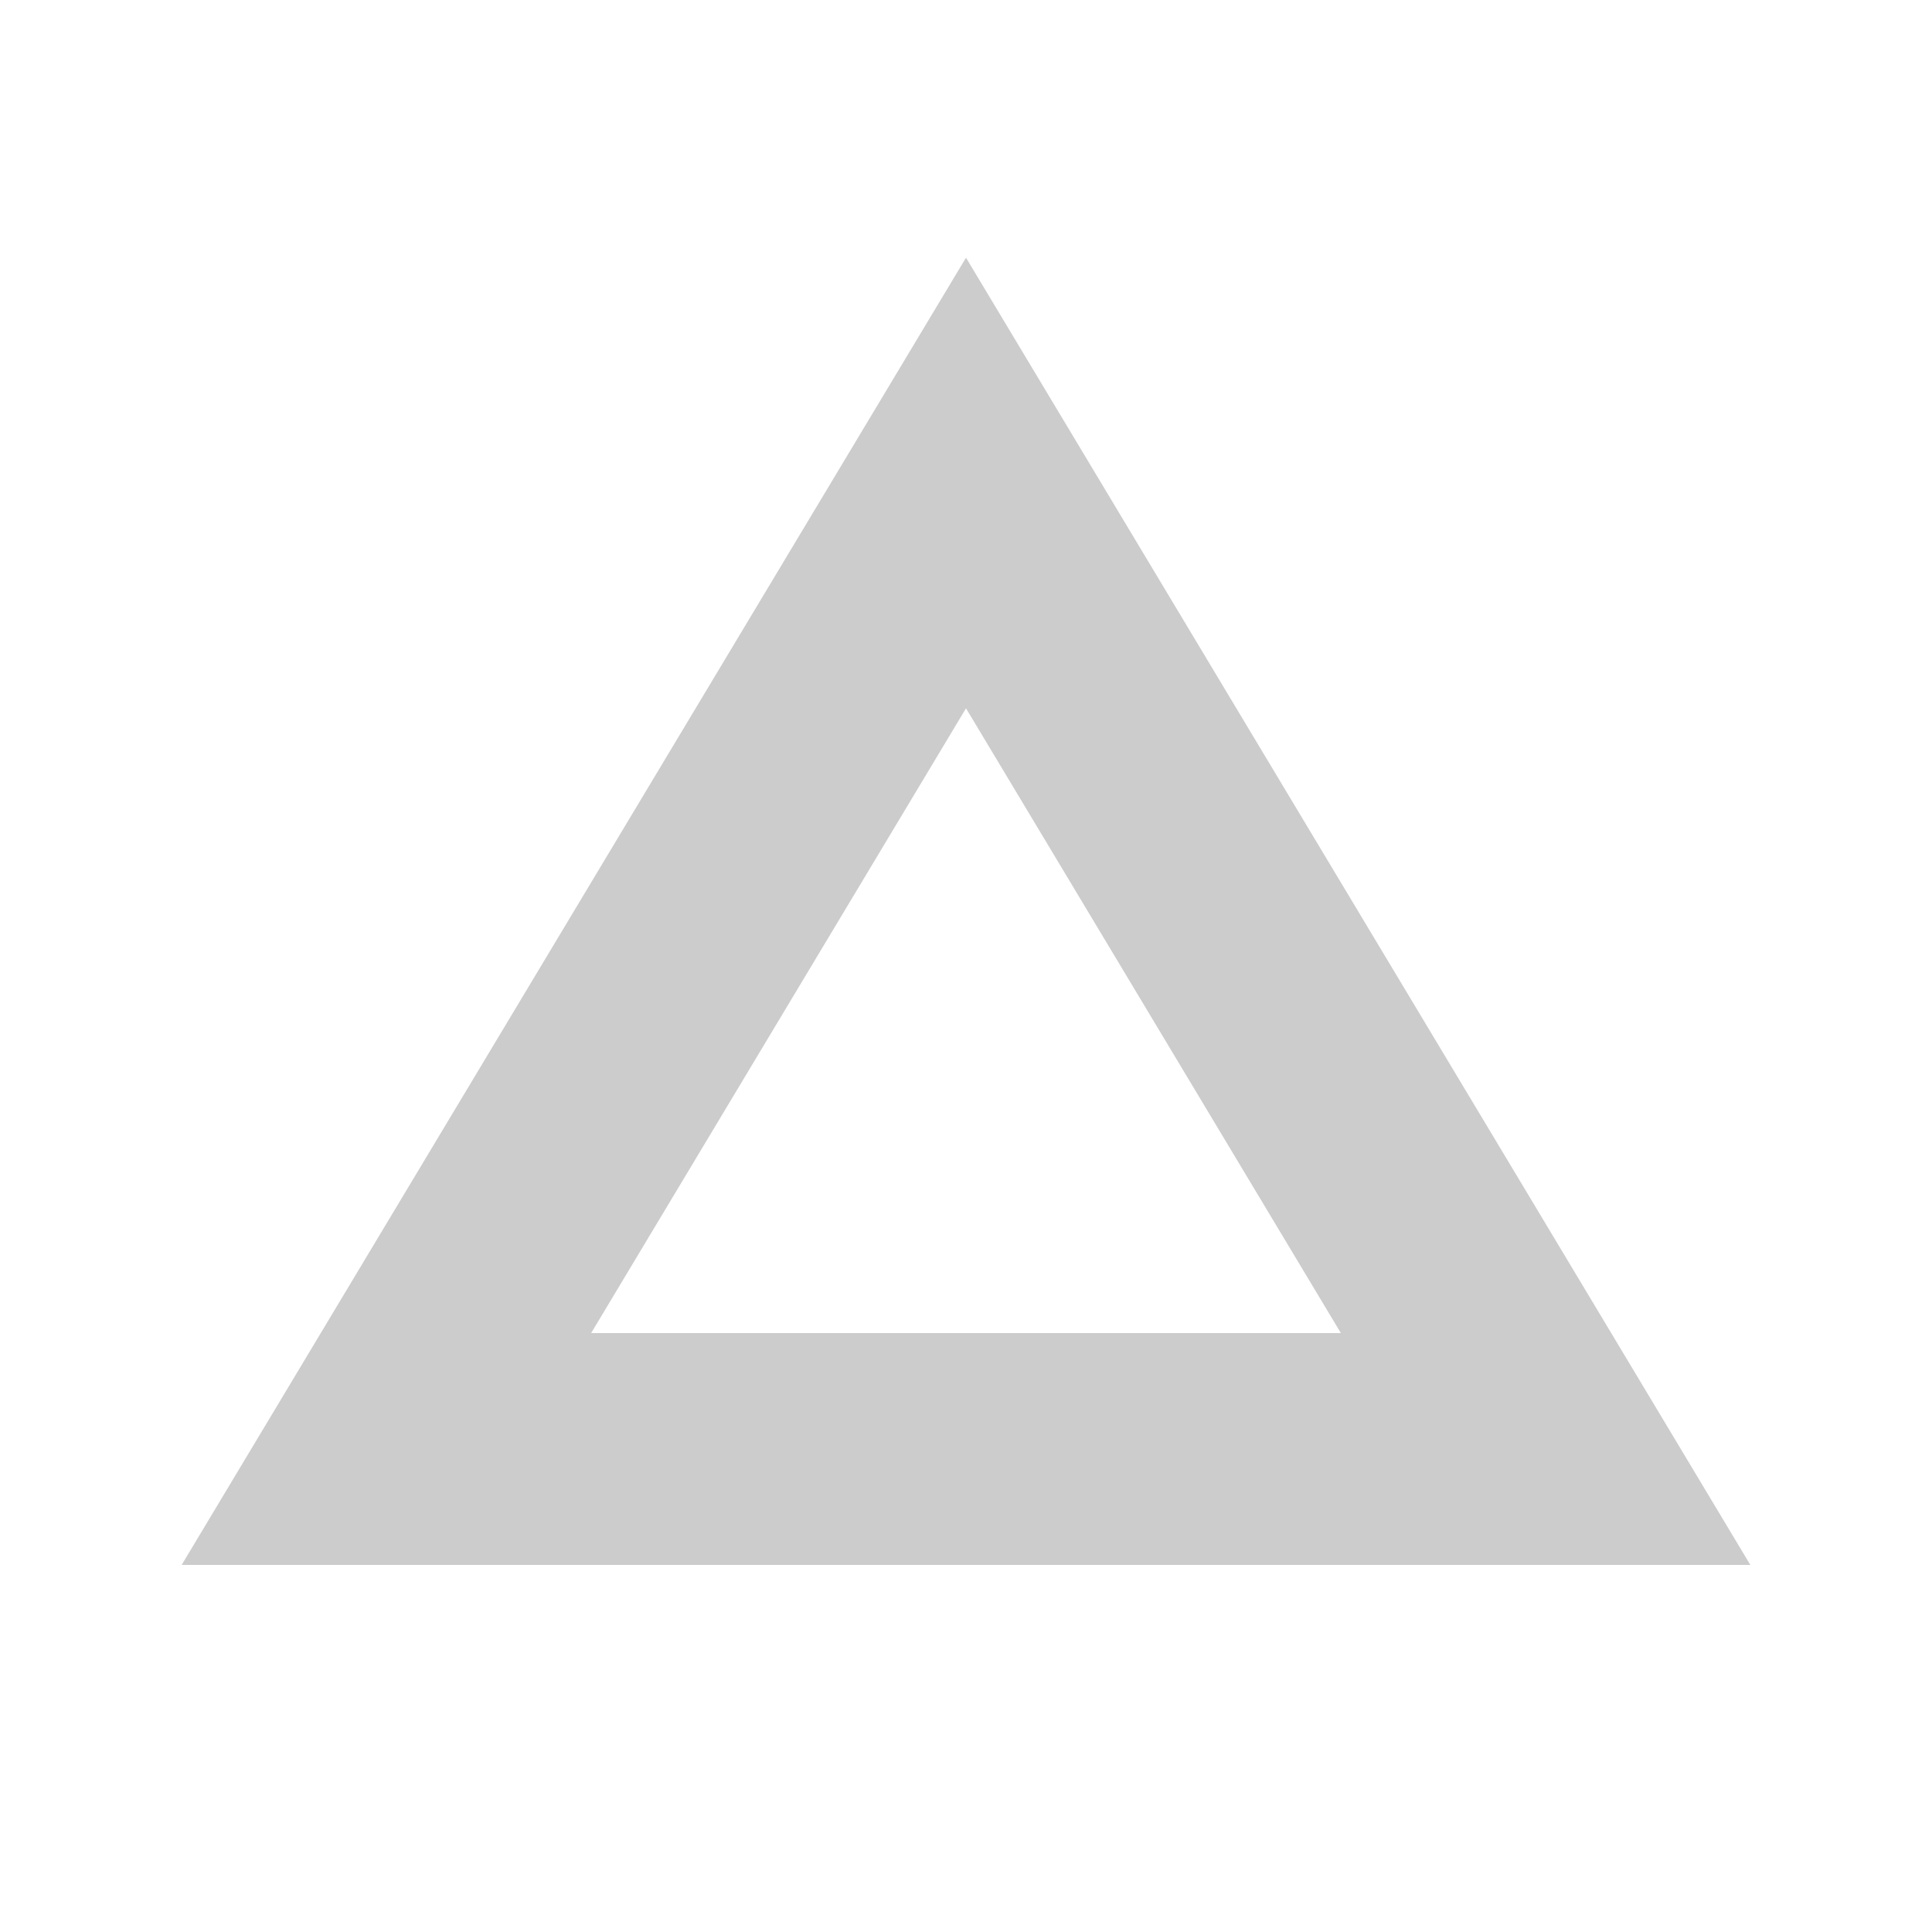
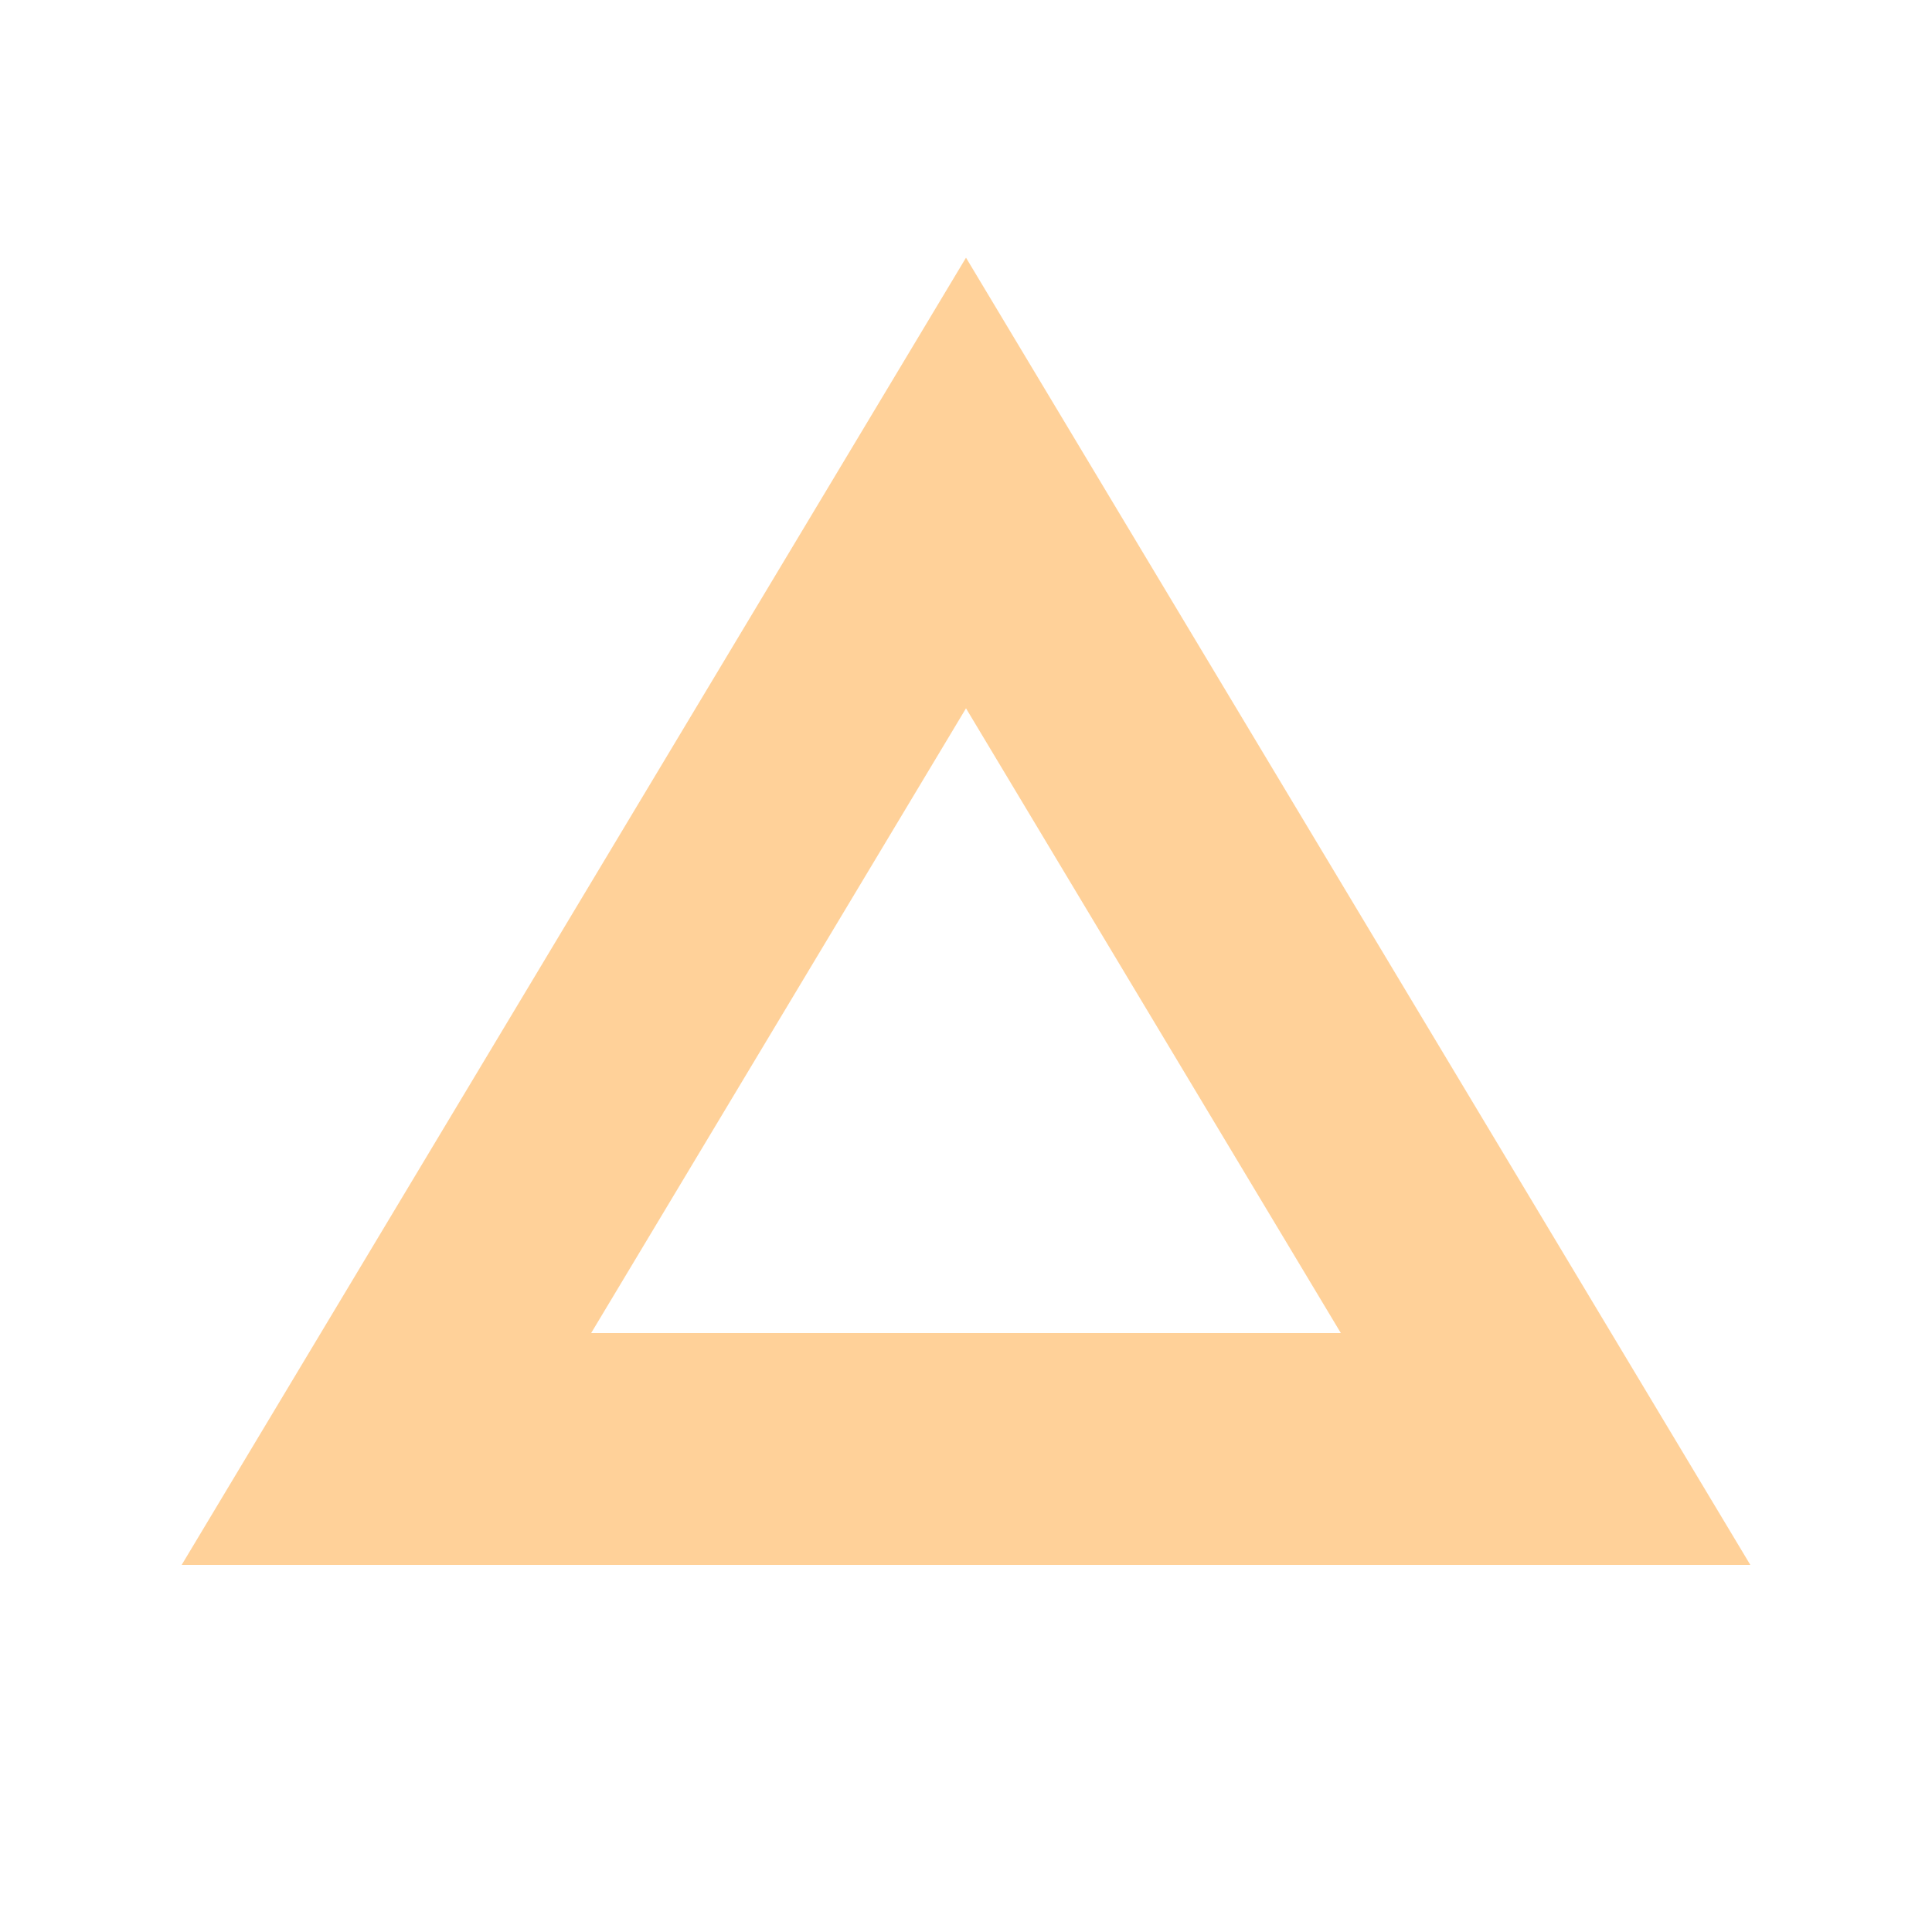
<svg xmlns="http://www.w3.org/2000/svg" width="5" height="5" viewBox="0 0 5 5">
-   <path d="     M 0 0     m 2.5 2.5     m 0 -1.25     l 1.5 2.5     l -3 0     z" stroke="rgba(128, 128, 128, 0.4)" stroke-width="0.6" fill="none" />
+   <path d="     M 0 0     m 2.5 2.5     m 0 -1.25     l 1.5 2.5     l -3 0     z" stroke="rgba(255, 140, 0, 0.4)" stroke-width="0.6" fill="none" />
</svg>
